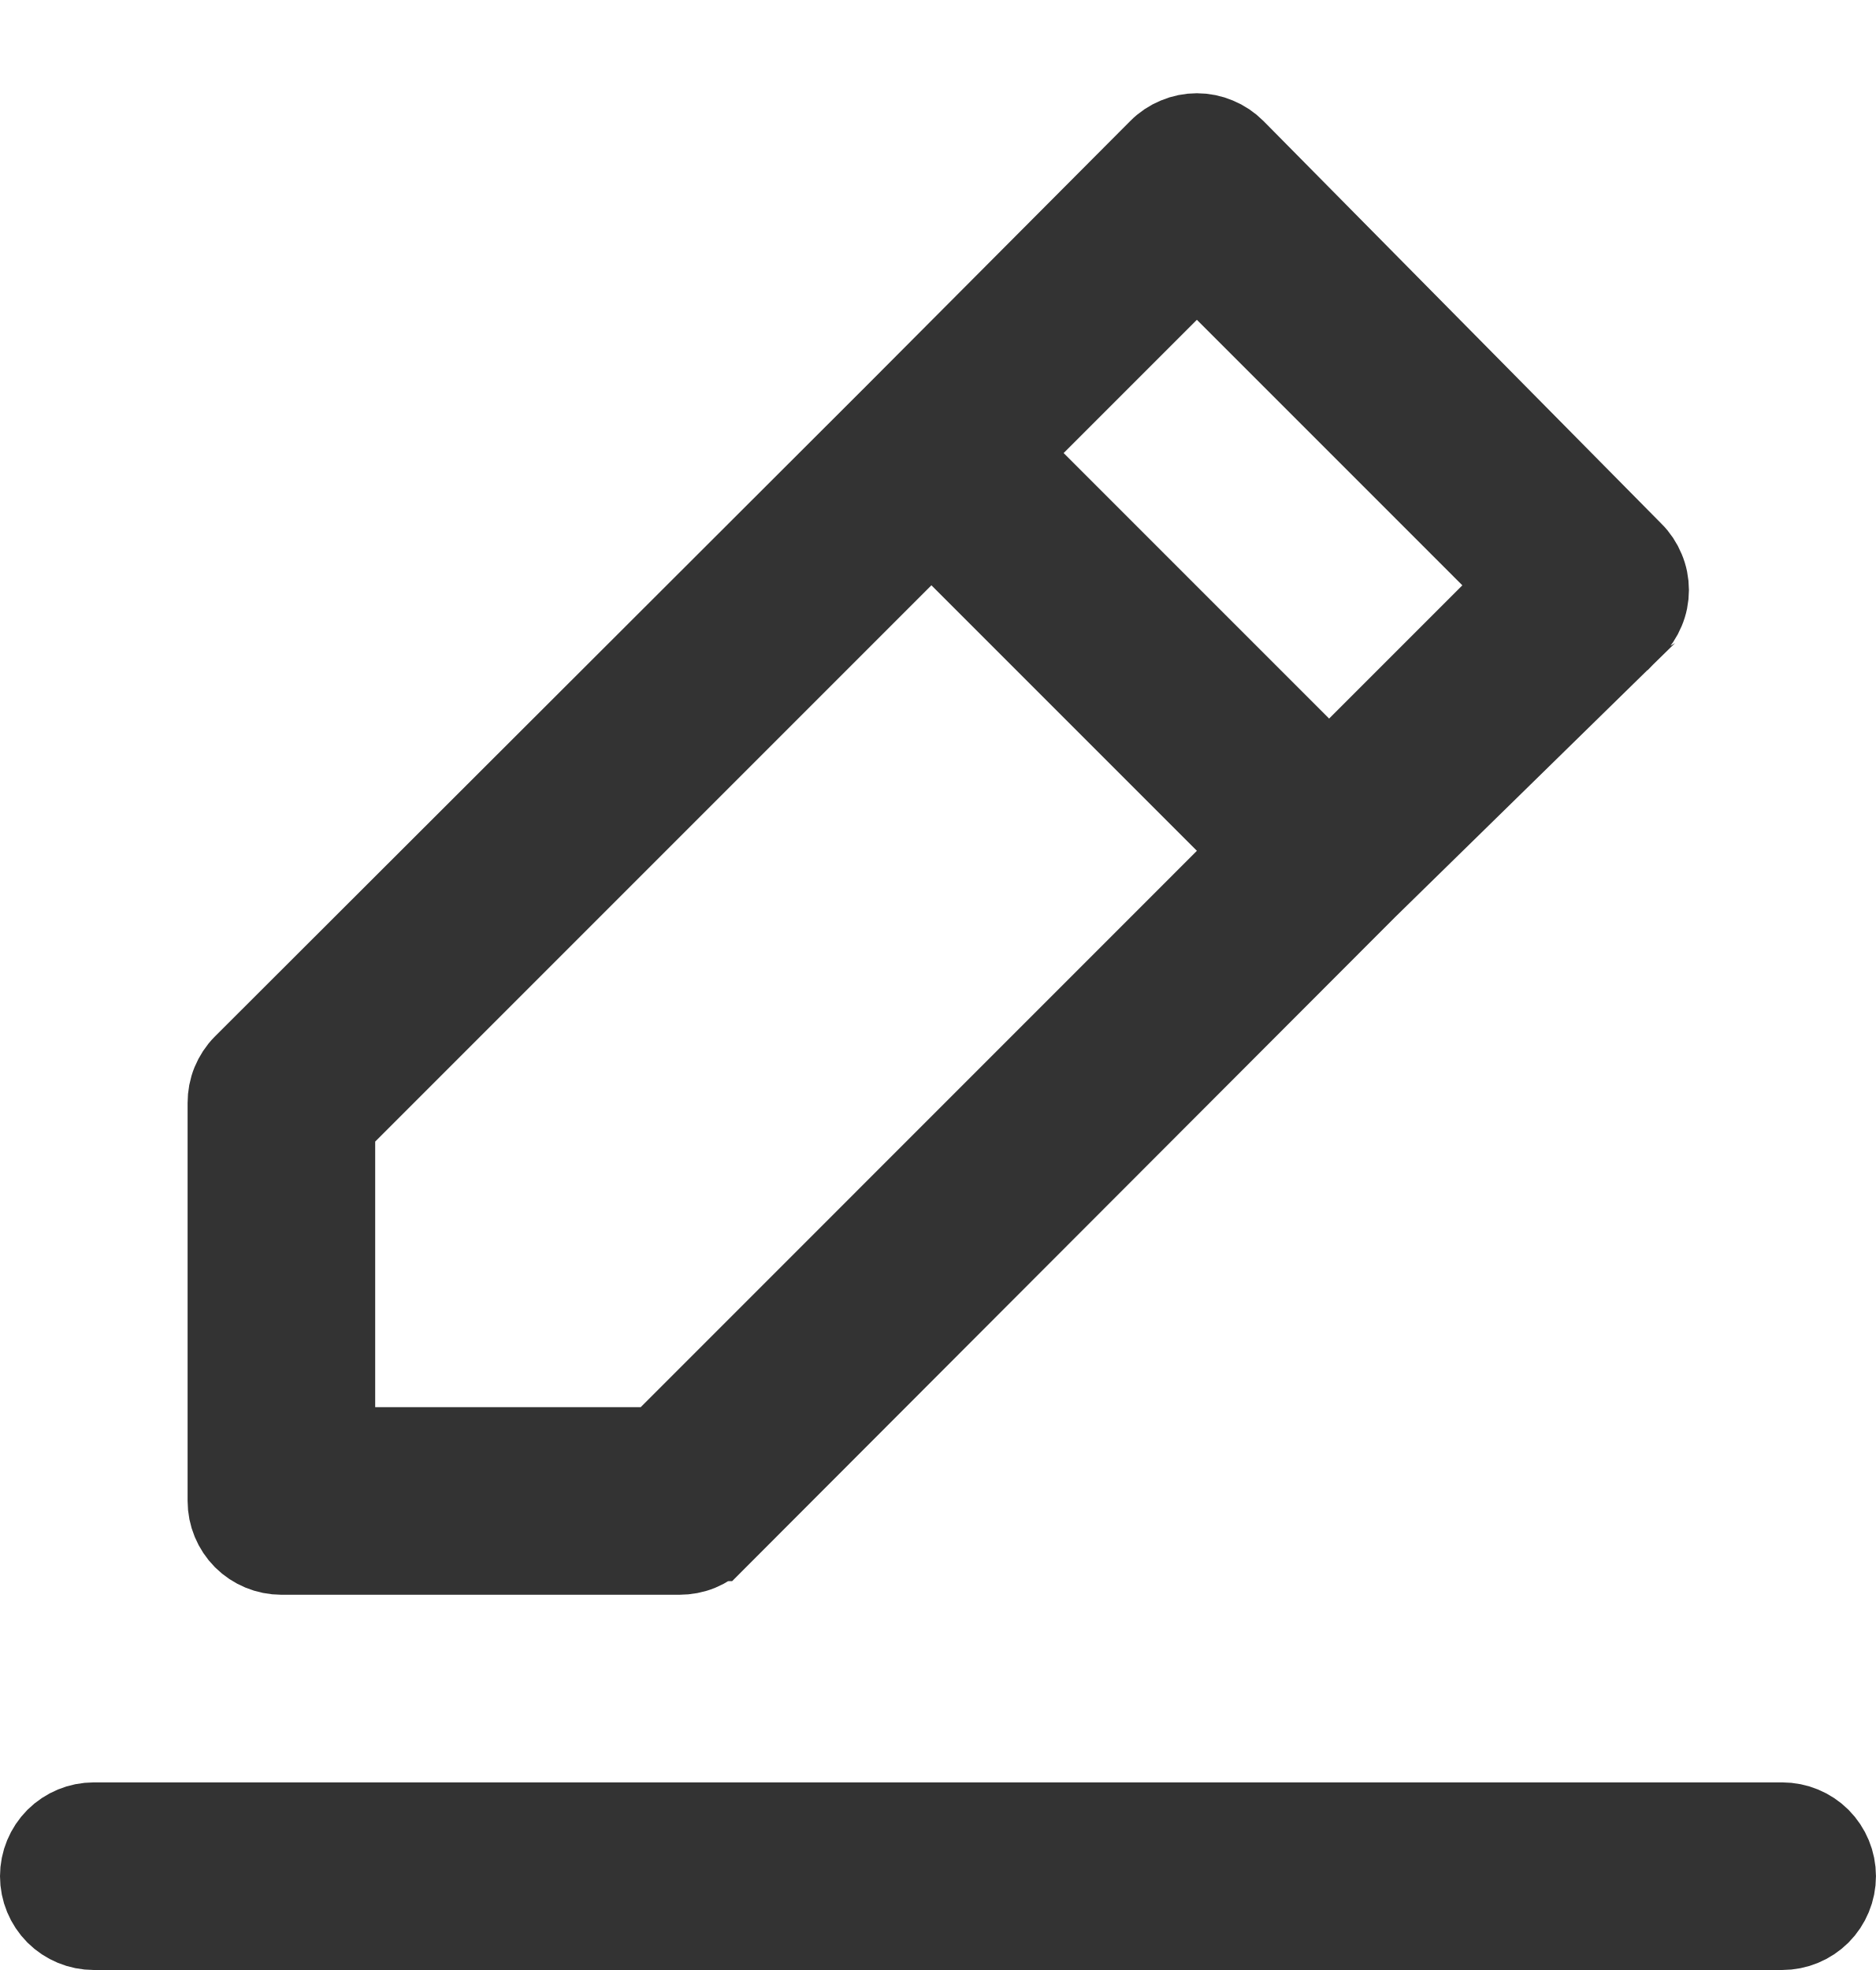
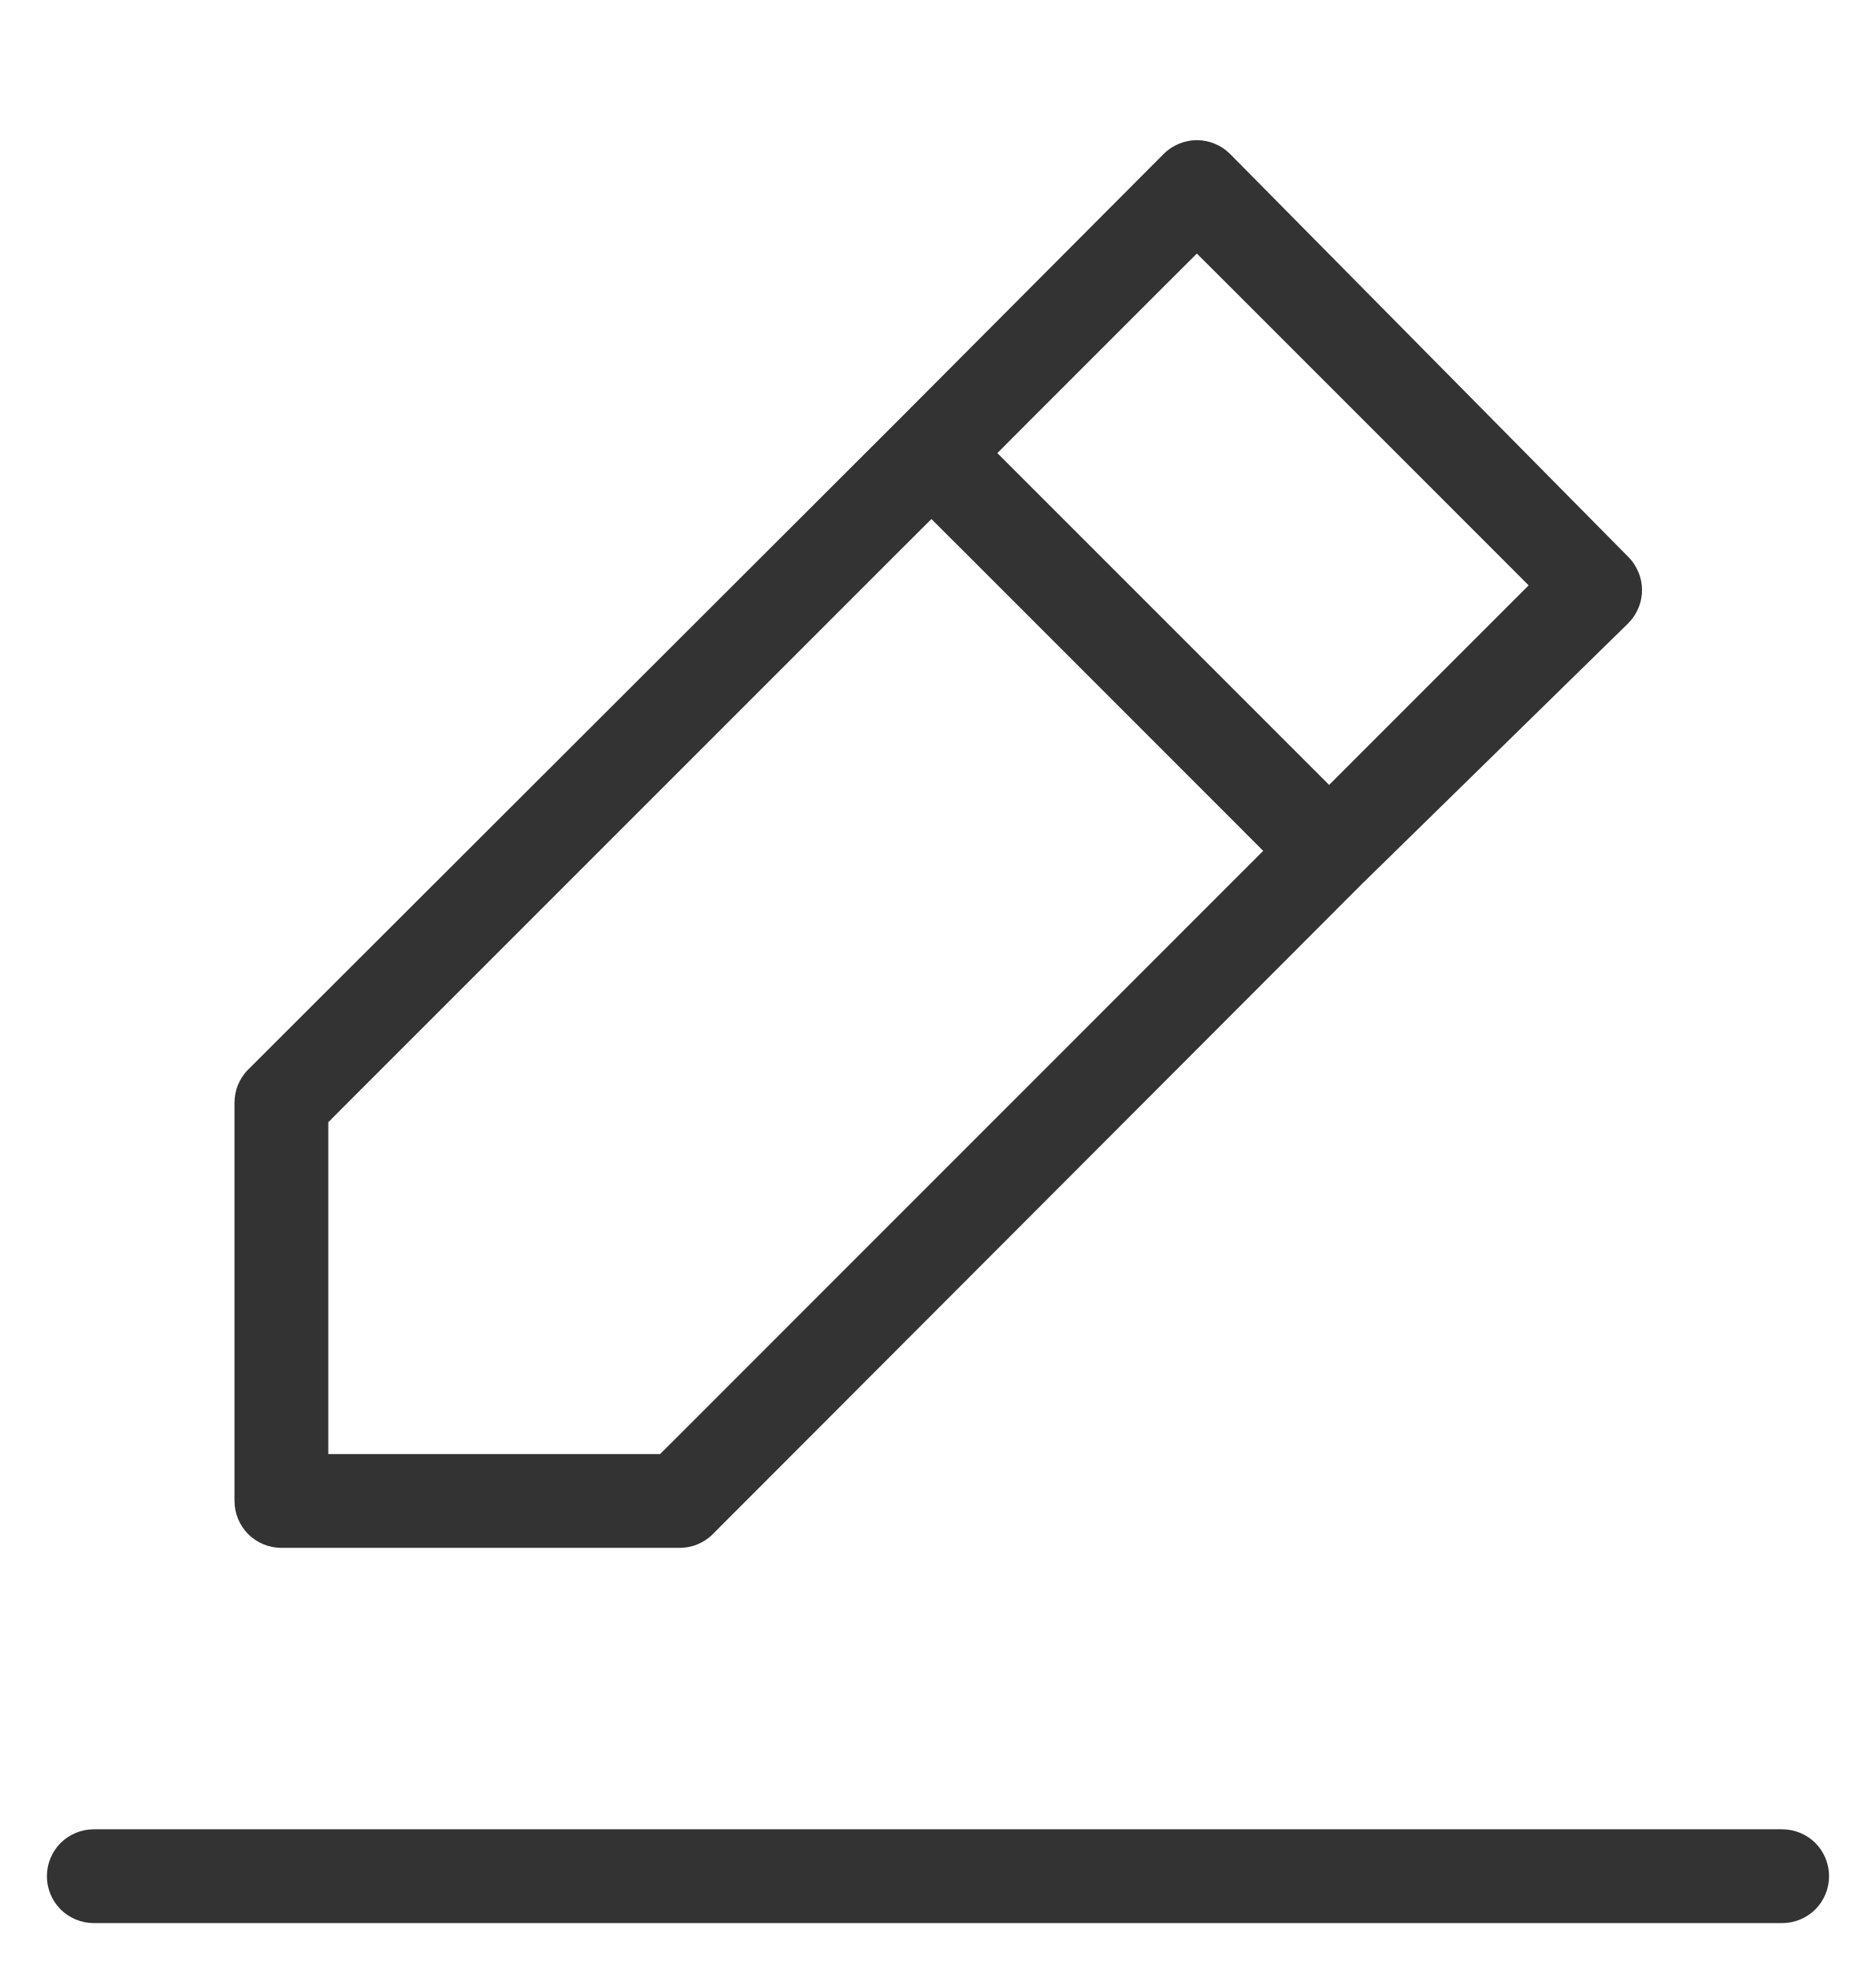
<svg xmlns="http://www.w3.org/2000/svg" width="20" height="21" viewBox="0 0 20 21" fill="none">
-   <path d="M7.243 16.5L7.243 16.5H7.24H3C2.867 16.5 2.74 16.447 2.646 16.354C2.553 16.26 2.5 16.133 2.5 16L2.5 11.76L2.5 11.757C2.5 11.691 2.512 11.626 2.537 11.565C2.562 11.505 2.598 11.449 2.644 11.403C2.644 11.402 2.645 11.402 2.645 11.402L9.583 4.474L9.584 4.473L12.404 1.643L12.405 1.642C12.451 1.595 12.507 1.558 12.568 1.533C12.629 1.507 12.694 1.494 12.76 1.494C12.826 1.494 12.891 1.507 12.952 1.533C13.013 1.558 13.068 1.595 13.115 1.642C13.115 1.642 13.115 1.642 13.115 1.642L17.354 5.931L17.354 5.931L17.358 5.935C17.405 5.981 17.442 6.037 17.467 6.098C17.493 6.159 17.506 6.224 17.506 6.29C17.506 6.356 17.493 6.421 17.467 6.482C17.442 6.543 17.405 6.598 17.359 6.644C17.358 6.644 17.358 6.645 17.358 6.645L14.52 9.423L14.52 9.423L14.516 9.427L7.598 16.355C7.598 16.355 7.597 16.355 7.597 16.356C7.551 16.402 7.495 16.438 7.435 16.463C7.374 16.488 7.309 16.5 7.243 16.5ZM13.114 3.056L12.76 2.703L12.406 3.056L10.986 4.476L10.633 4.83L10.986 5.183L13.816 8.013L14.17 8.367L14.524 8.013L15.944 6.593L16.297 6.24L15.944 5.886L13.114 3.056ZM3.646 11.816L3.5 11.963V12.17V15V15.5H4H6.83H7.037L7.184 15.354L13.114 9.423L13.467 9.07L13.114 8.716L10.284 5.886L9.93 5.533L9.576 5.886L3.646 11.816ZM1 19.5H19C19.133 19.5 19.26 19.553 19.354 19.646C19.447 19.74 19.5 19.867 19.5 20C19.5 20.133 19.447 20.26 19.354 20.354C19.26 20.447 19.133 20.5 19 20.5H1C0.867 20.5 0.74 20.447 0.646 20.354C0.553 20.26 0.5 20.133 0.5 20C0.5 19.867 0.553 19.74 0.646 19.646C0.74 19.553 0.867 19.5 1 19.5Z" fill="#333333" stroke="#333333" />
+   <path d="M7.243 16.5L7.243 16.5H7.24H3C2.867 16.5 2.74 16.447 2.646 16.354C2.553 16.26 2.5 16.133 2.5 16L2.5 11.76L2.5 11.757C2.5 11.691 2.512 11.626 2.537 11.565C2.562 11.505 2.598 11.449 2.644 11.403C2.644 11.402 2.645 11.402 2.645 11.402L9.583 4.474L9.584 4.473L12.404 1.643L12.405 1.642C12.451 1.595 12.507 1.558 12.568 1.533C12.629 1.507 12.694 1.494 12.76 1.494C12.826 1.494 12.891 1.507 12.952 1.533C13.013 1.558 13.068 1.595 13.115 1.642C13.115 1.642 13.115 1.642 13.115 1.642L17.354 5.931L17.354 5.931L17.358 5.935C17.405 5.981 17.442 6.037 17.467 6.098C17.493 6.159 17.506 6.224 17.506 6.29C17.506 6.356 17.493 6.421 17.467 6.482C17.442 6.543 17.405 6.598 17.359 6.644C17.358 6.644 17.358 6.645 17.358 6.645L14.52 9.423L14.52 9.423L14.516 9.427L7.598 16.355C7.598 16.355 7.597 16.355 7.597 16.356C7.551 16.402 7.495 16.438 7.435 16.463C7.374 16.488 7.309 16.5 7.243 16.5ZM13.114 3.056L12.76 2.703L12.406 3.056L10.986 4.476L10.633 4.83L10.986 5.183L13.816 8.013L14.17 8.367L14.524 8.013L15.944 6.593L16.297 6.24L15.944 5.886L13.114 3.056ZM3.646 11.816L3.5 11.963V12.17V15V15.5H4H6.83H7.037L7.184 15.354L13.114 9.423L13.467 9.07L13.114 8.716L10.284 5.886L9.93 5.533L9.576 5.886L3.646 11.816ZM1 19.5H19C19.133 19.5 19.26 19.553 19.354 19.646C19.447 19.74 19.5 19.867 19.5 20C19.5 20.133 19.447 20.26 19.354 20.354C19.26 20.447 19.133 20.5 19 20.5H1C0.867 20.5 0.74 20.447 0.646 20.354C0.553 20.26 0.5 20.133 0.5 20C0.5 19.867 0.553 19.74 0.646 19.646C0.74 19.553 0.867 19.5 1 19.5Z" fill="#333333" stroke="current" />
</svg>
